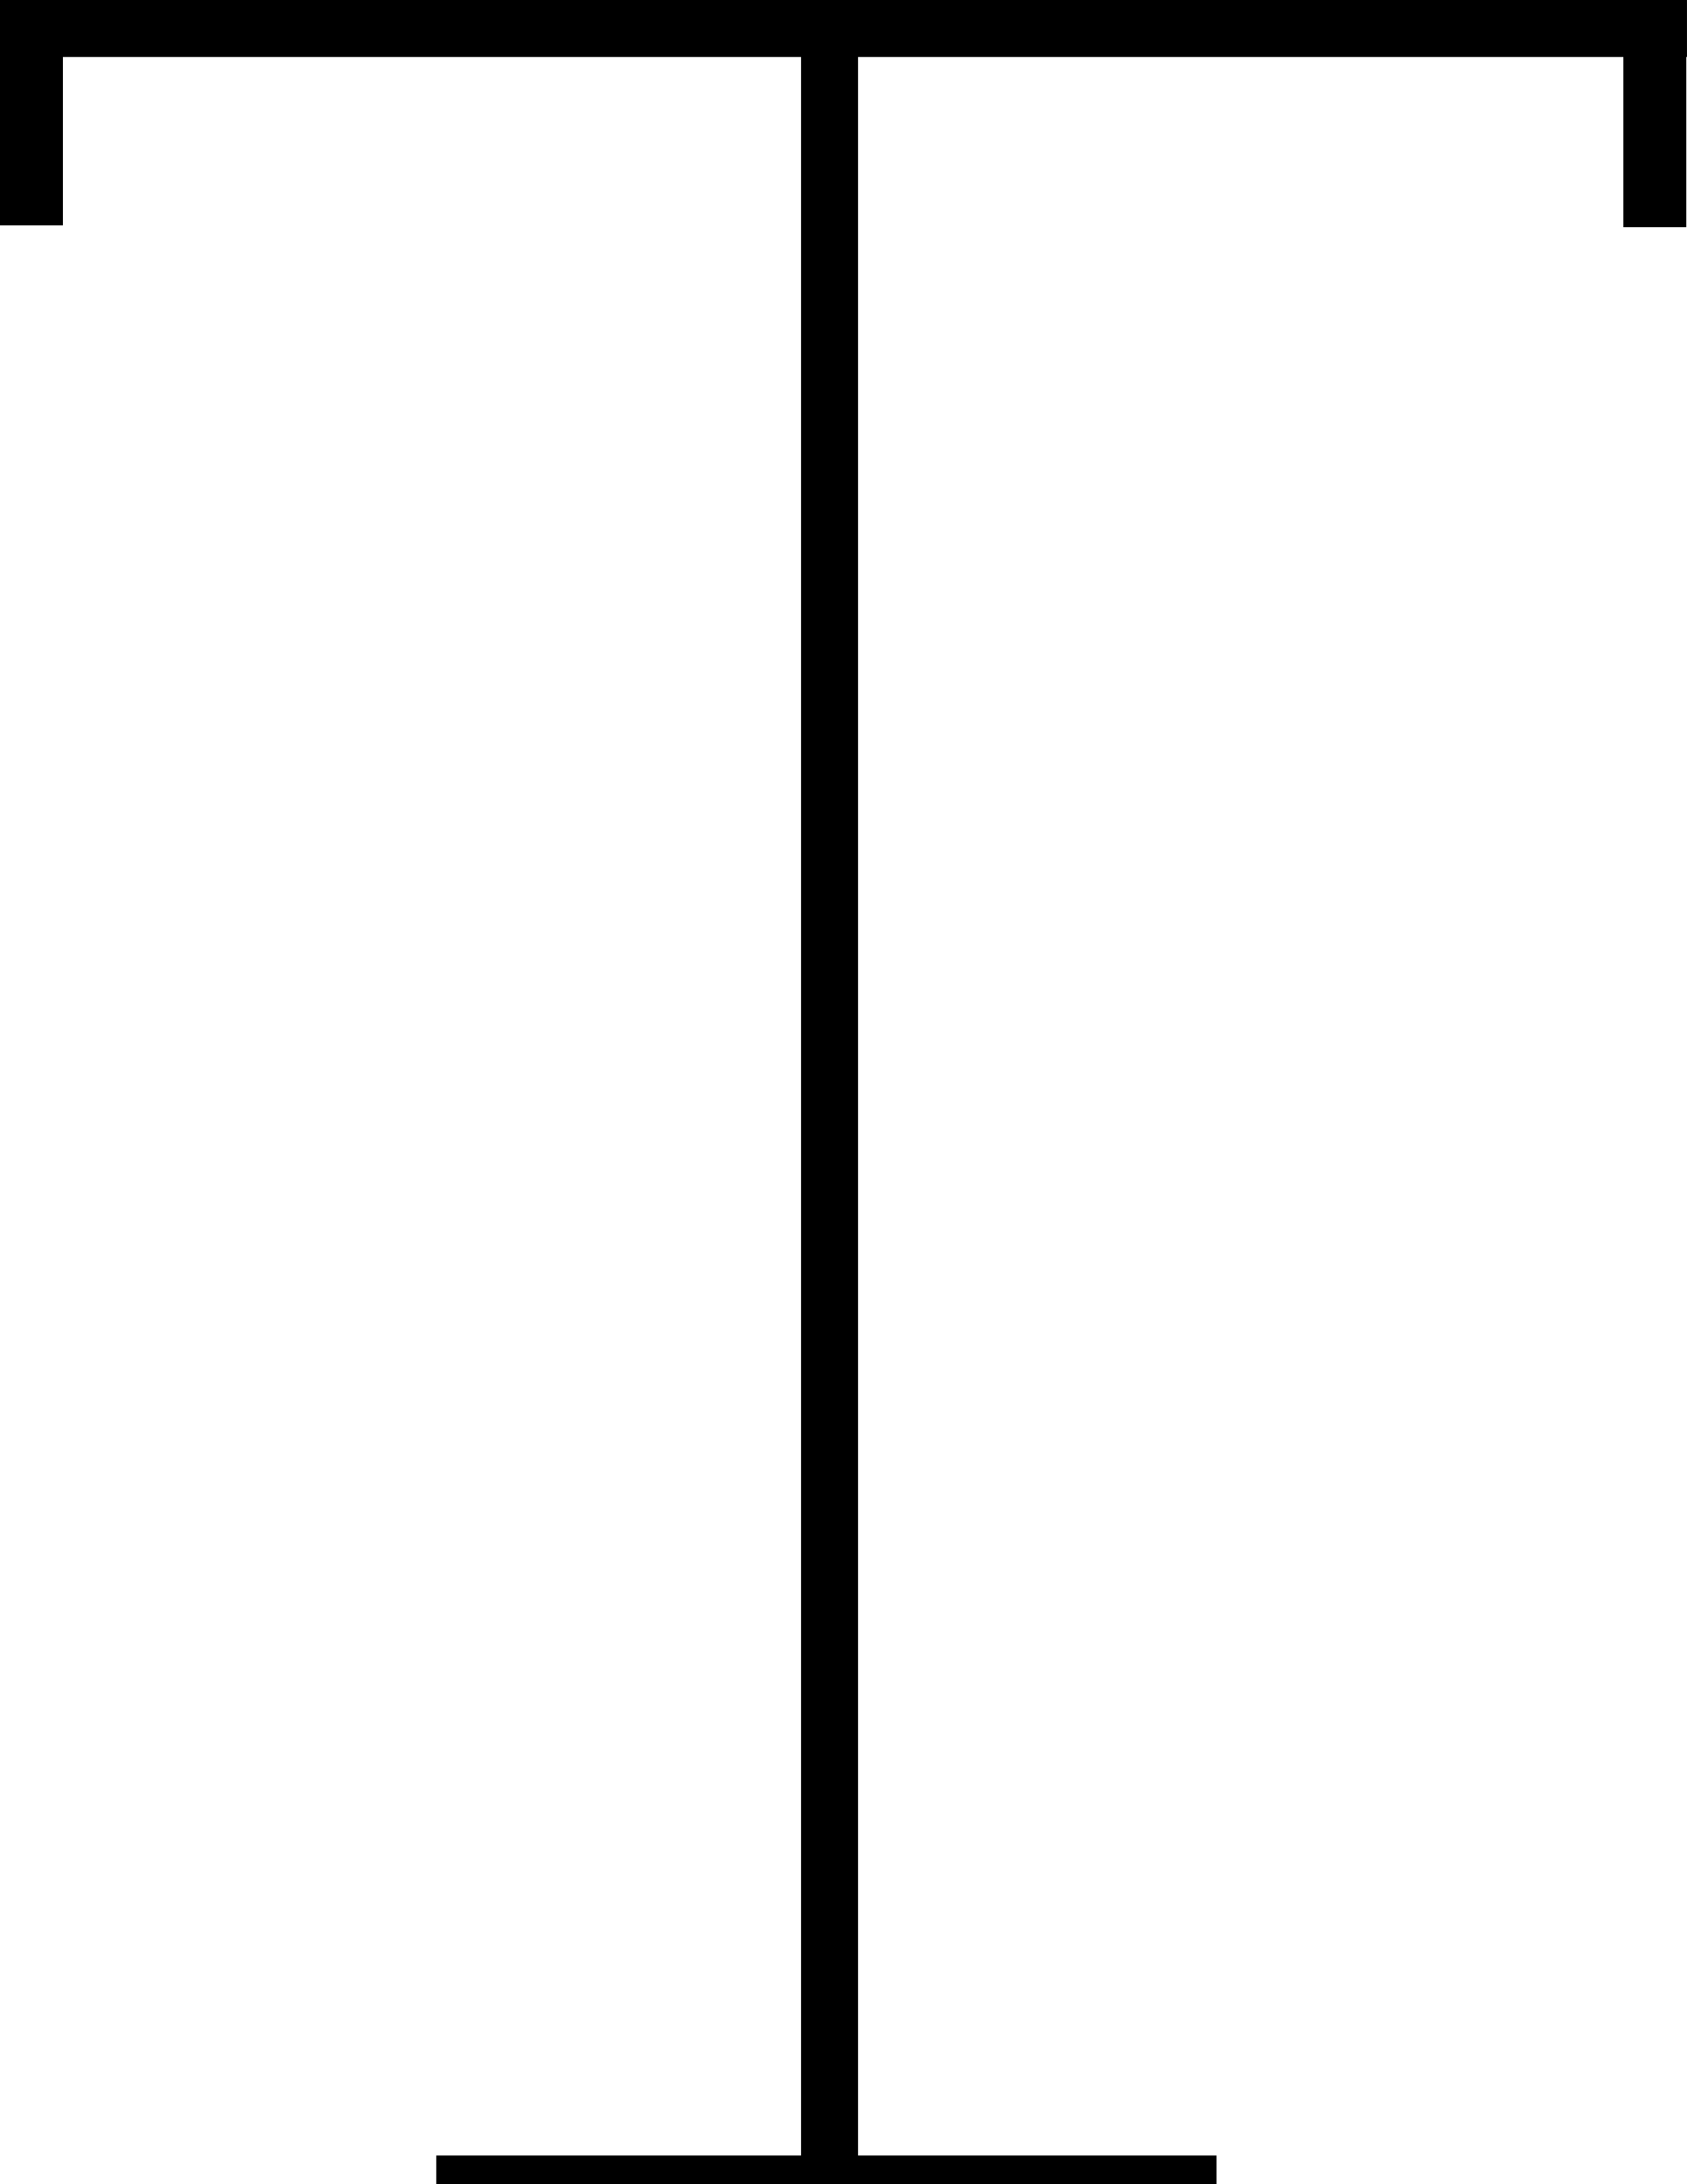
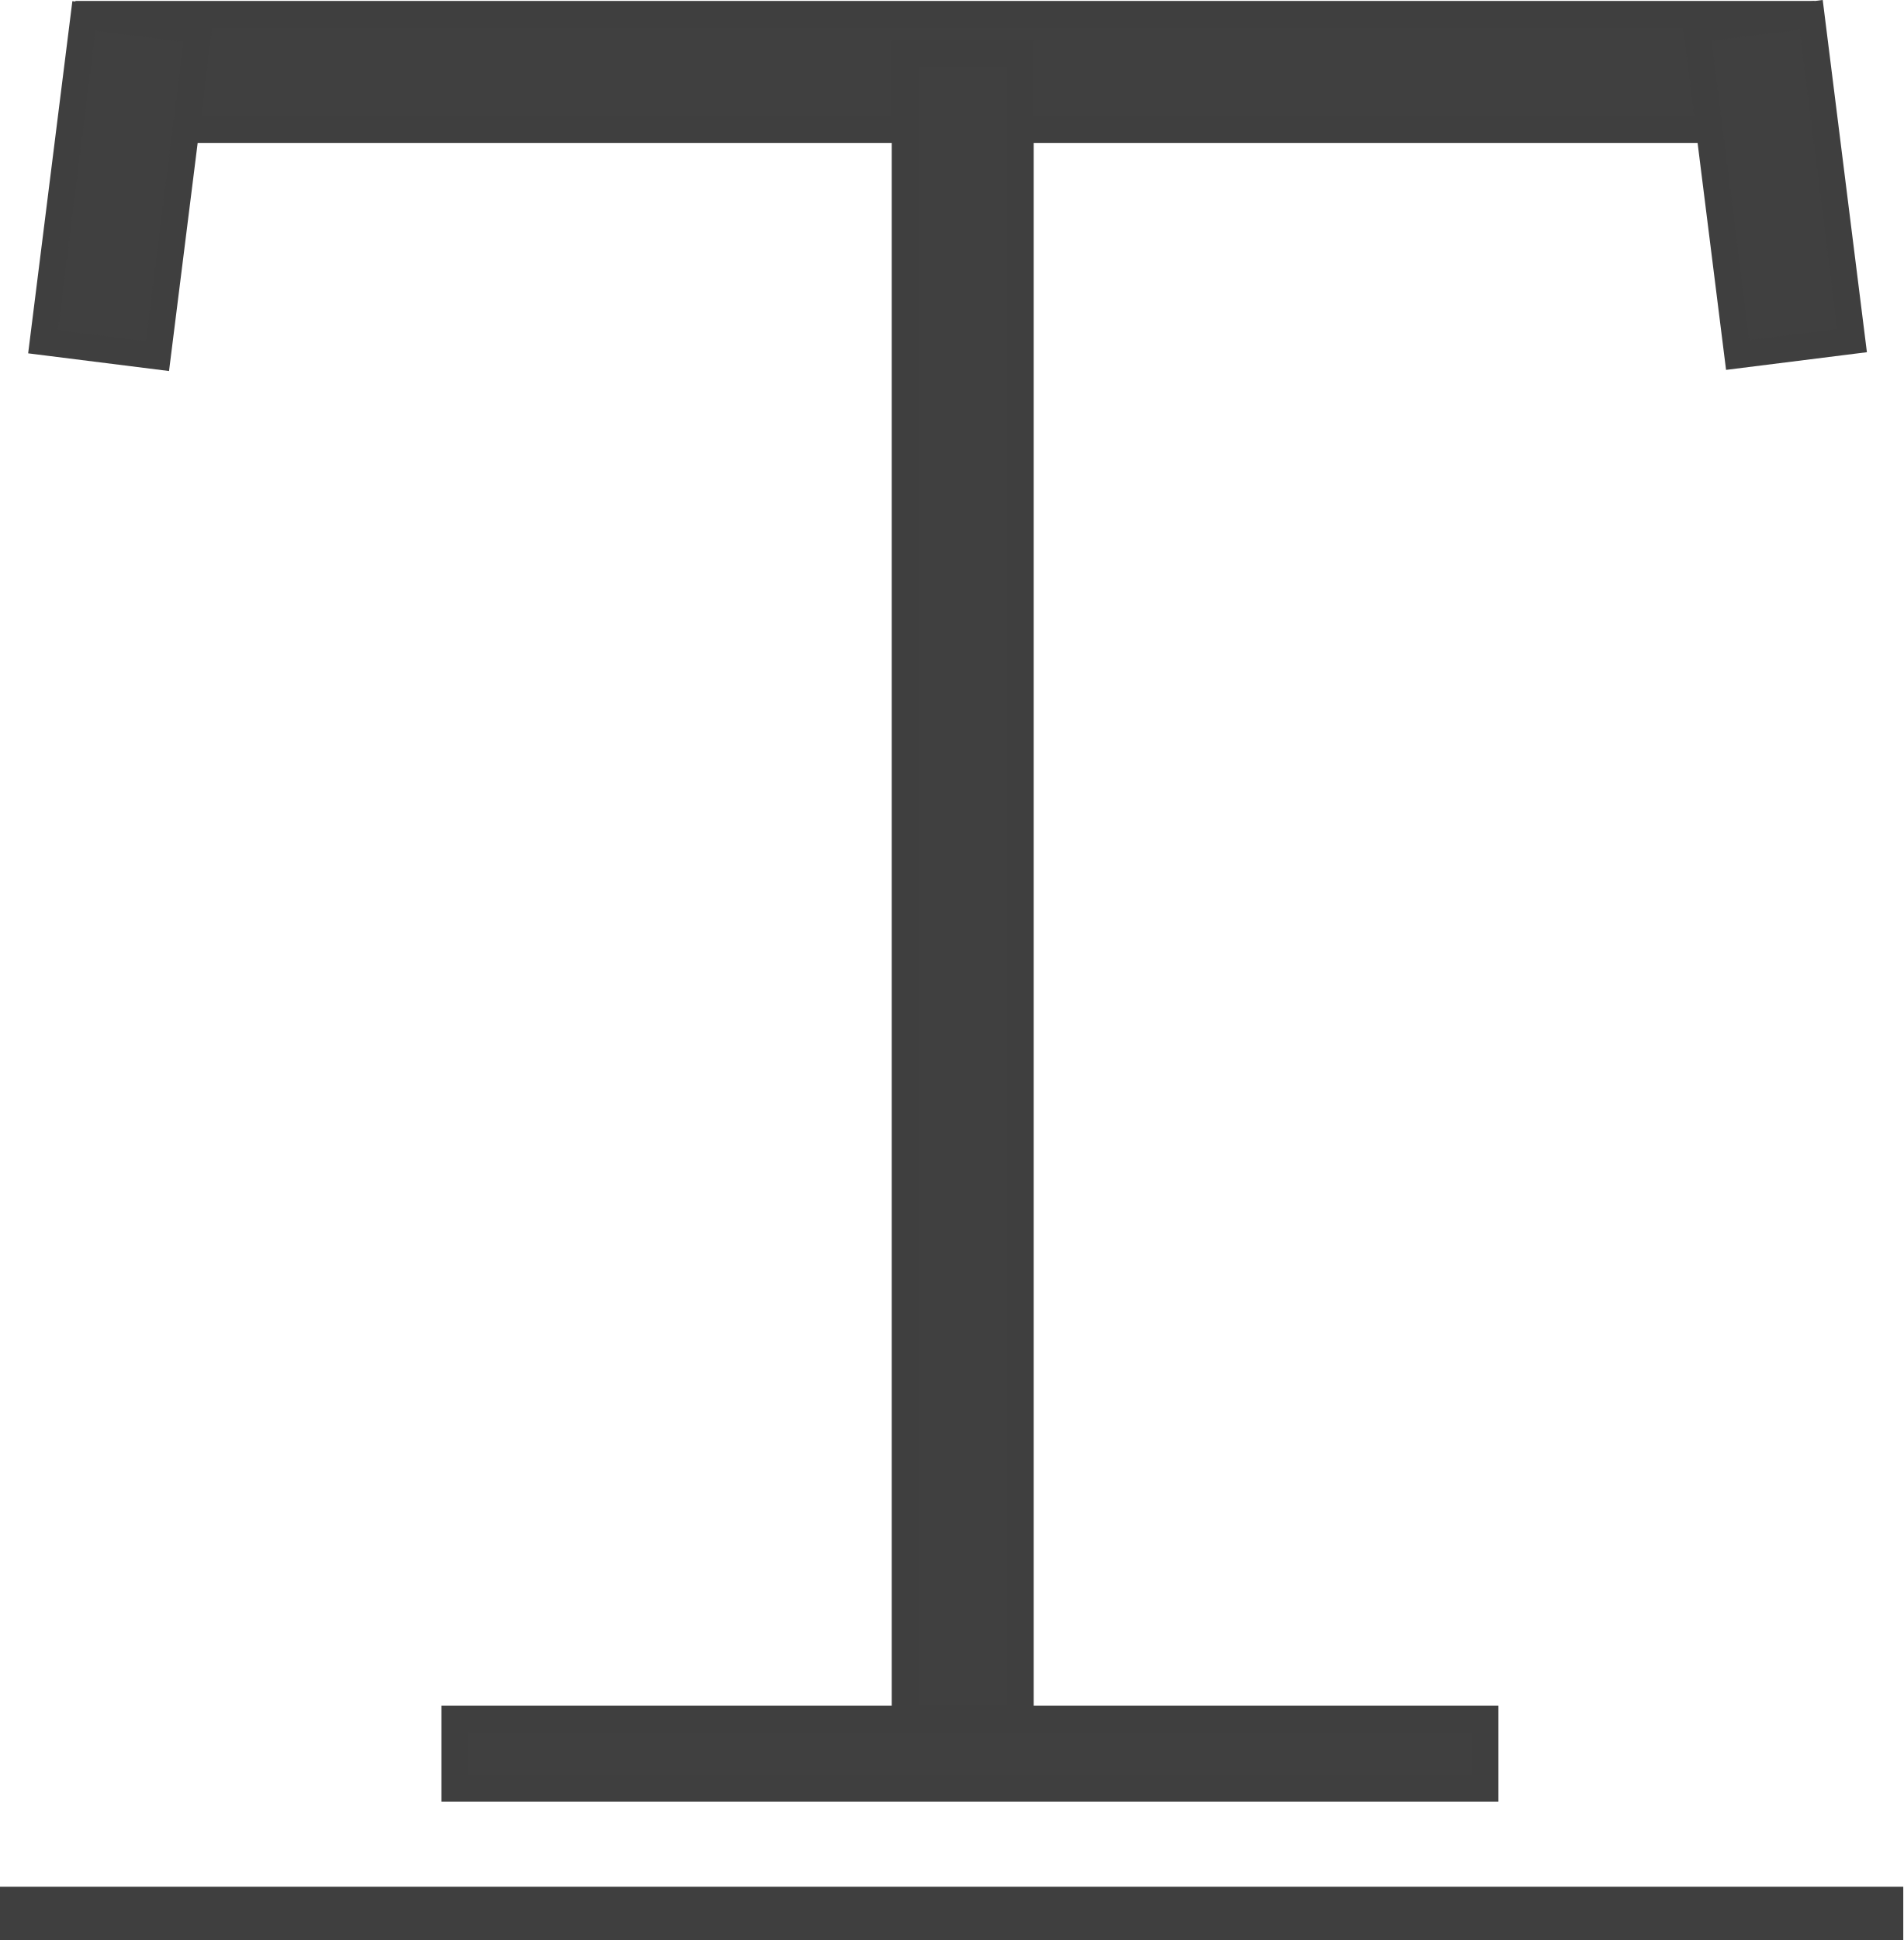
- <svg xmlns="http://www.w3.org/2000/svg" version="1.1" viewBox="0 0 59.204 76.651" overflow="visible" enable-background="new 0 0 59.204 76.651" xml:space="preserve">
-   <g>
-     <line fill="none" stroke="#000000" stroke-width="2" x1="29.113" y1="1.182" x2="29.113" y2="76.254" />
-     <line fill="none" stroke="#000000" stroke-width="2" x1="0.154" y1="1" x2="59.204" y2="1" />
-     <rect x="1" y="1" fill="none" stroke="#000000" stroke-width="2" width="0.208" height="5.909" />
-     <line fill="none" stroke="#000000" x1="15.311" y1="76.151" x2="42.694" y2="76.151" />
-     <rect x="57.972" y="1.065" fill="none" stroke="#000000" stroke-width="2" width="0.208" height="5.909" />
-   </g>
+ <svg xmlns="http://www.w3.org/2000/svg" version="1.1" id="Ebene_1" width="71.5" height="72.868" viewBox="0 0 71.5 72.868" overflow="visible" enable-background="new 0 0 71.5 72.868" xml:space="preserve">
+   <rect x="3.333" y="0.535" fill="#404040" stroke="#3F3F3F" width="64.333" height="4.333" />
+   <rect x="34" y="2.035" fill="#404040" stroke="#3F3F3F" width="4.333" height="64.333" />
+   <line fill="#404040" stroke="#3F3F3F" stroke-width="2" x1="0" y1="71.868" x2="71.5" y2="71.868" />
+   <rect x="-1.632" y="4.822" transform="matrix(-0.1246 0.9922 -0.9922 -0.1246 12.0337 3.361)" fill="#404040" stroke="#3F3F3F" width="12.333" height="4.334" />
+   <rect x="17.083" y="64.564" fill="#404040" stroke="#3F3F3F" width="38.708" height="2.606" />
+   <rect x="60.495" y="4.781" transform="matrix(0.1245 0.9922 -0.9922 0.1245 65.2521 -60.0608)" fill="#404040" stroke="#3F3F3F" width="12.334" height="4.333" />
</svg>
